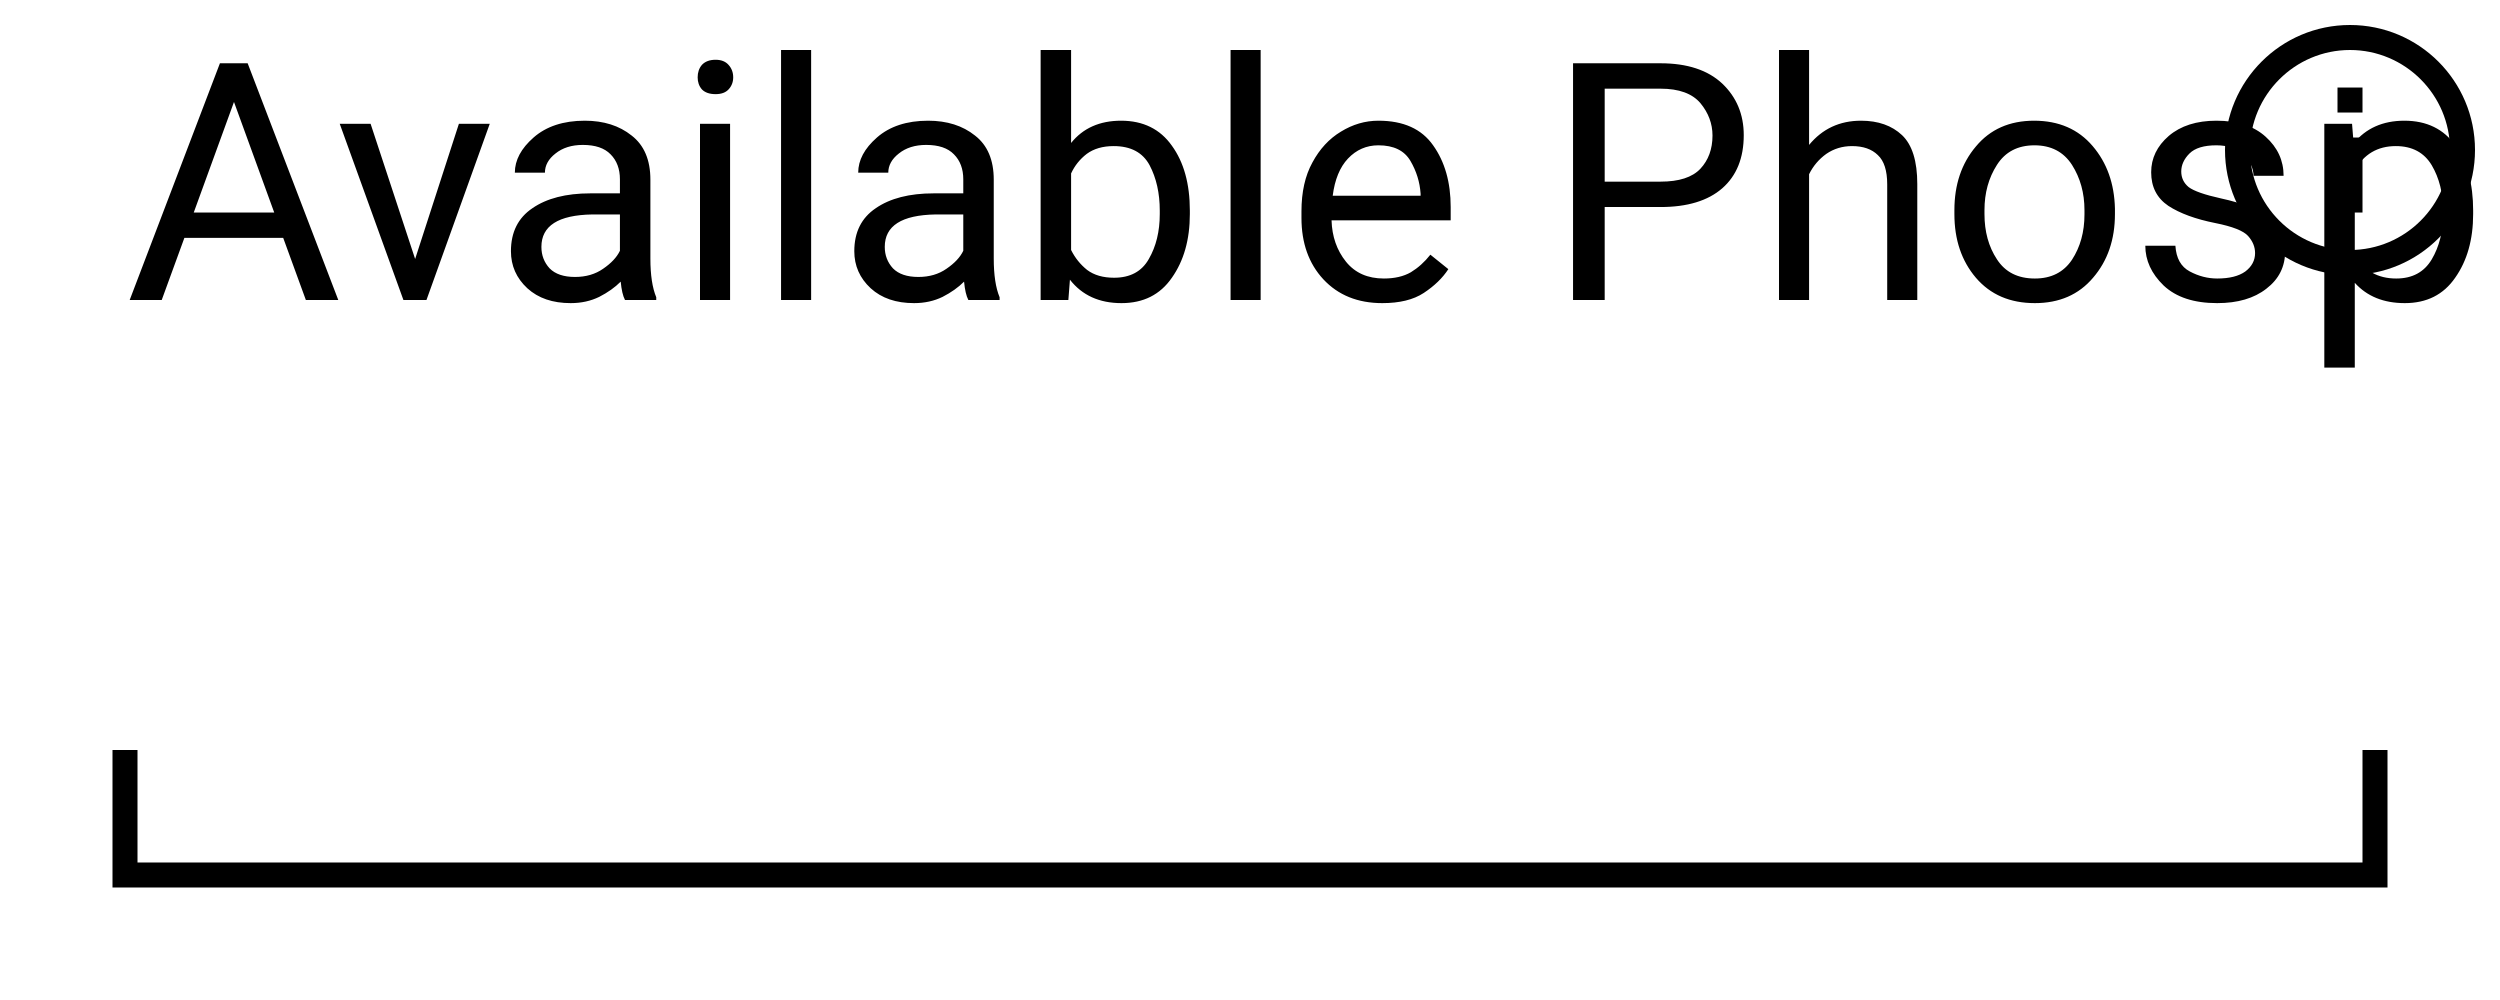
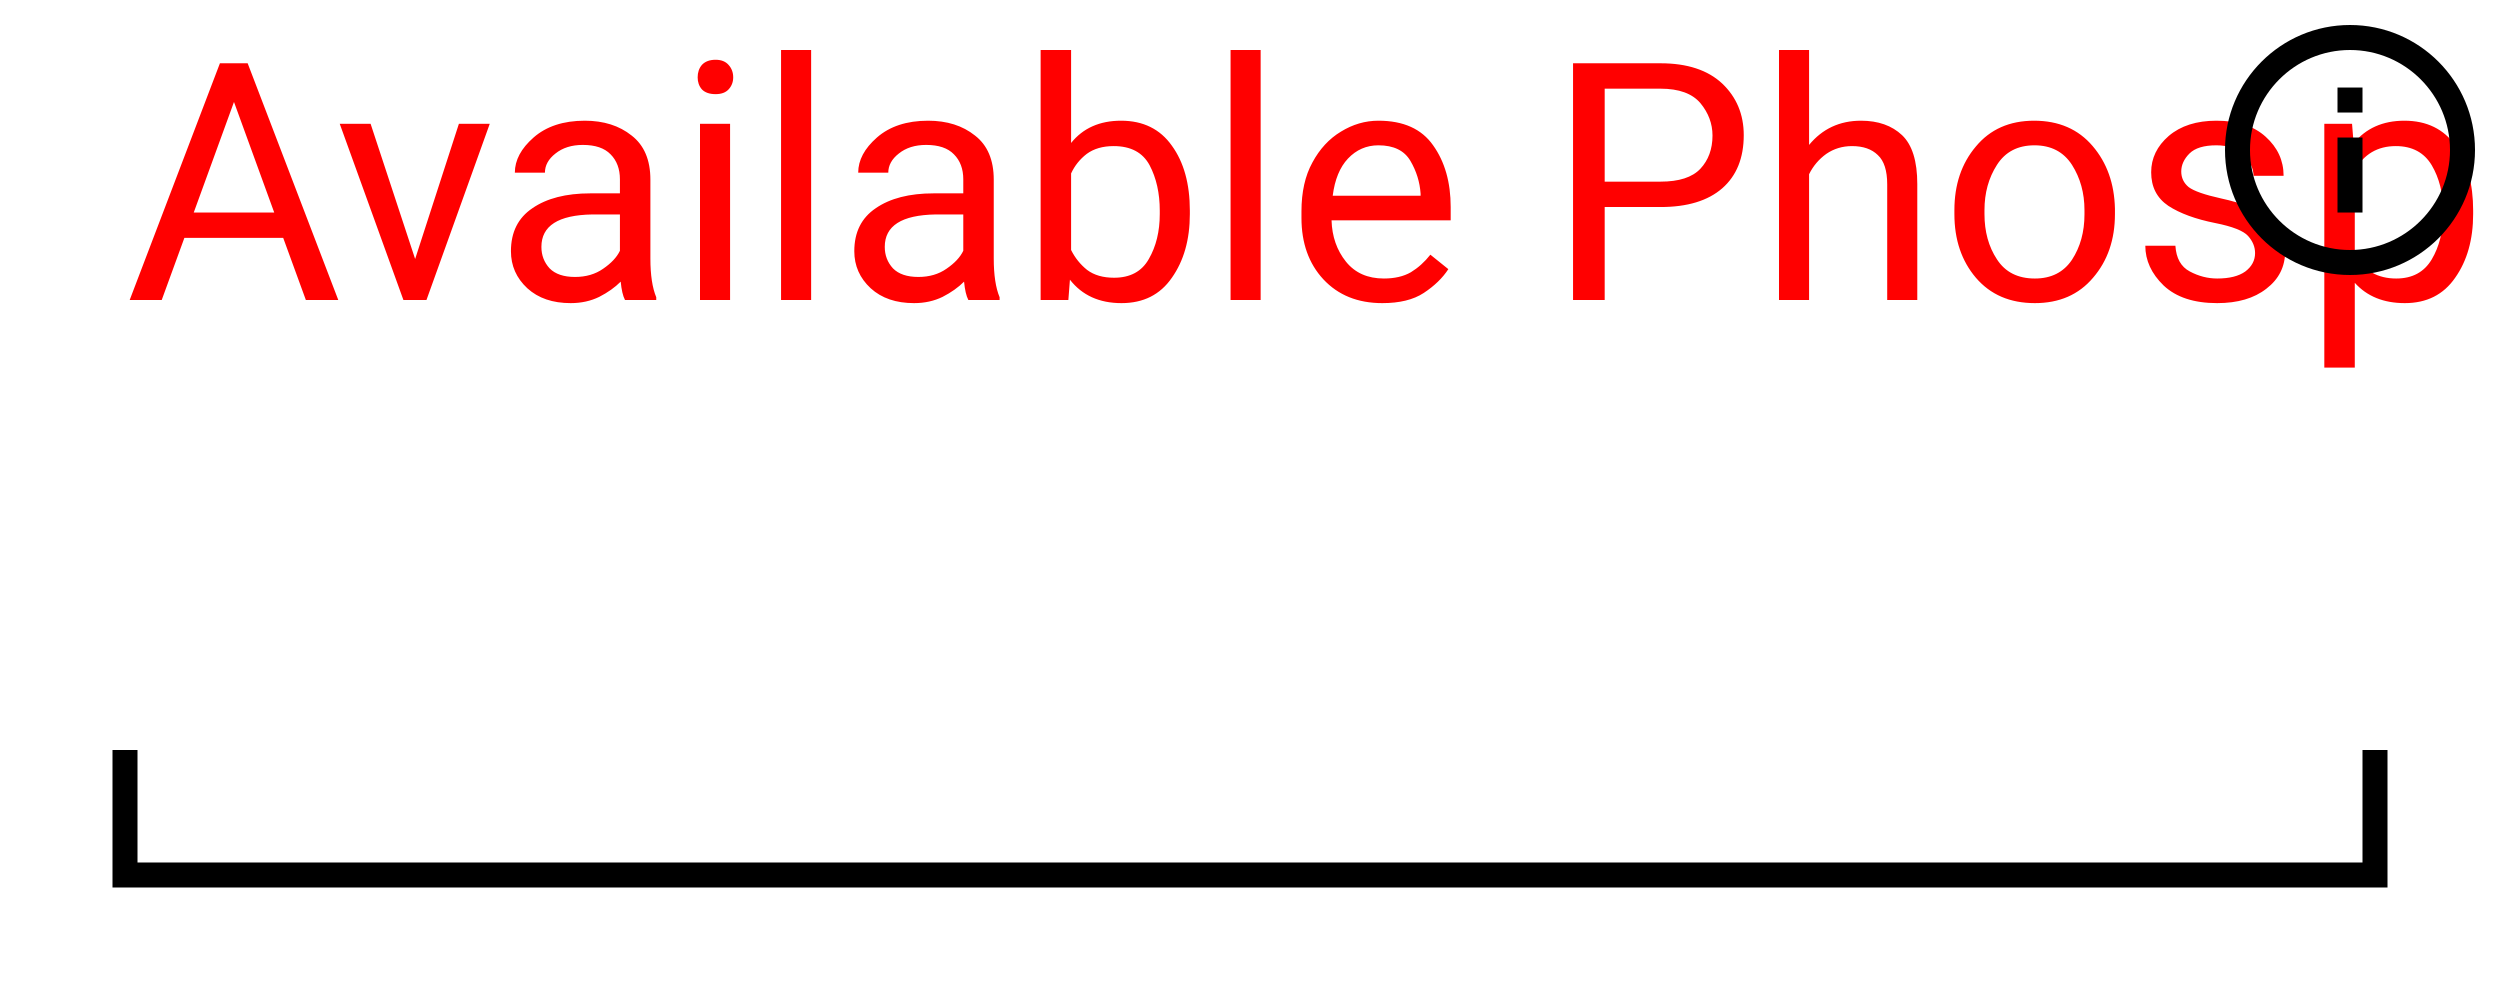
<svg xmlns="http://www.w3.org/2000/svg" width="100" height="40" version="1.1">
  <style>
@font-face {
    font-family: 'Roboto';
    src: url('/usr/share/fonts/truetype/roboto/Roboto.ttf') format('truetype');
    font-weight: normal;
    font-style: normal;
}

</style>
  <rect x="0" y="0" width="100" height="40" fill="white" stroke-width="0" />
  <path d="M 5 30 L 5 35 L 95 35 L 95 30" stroke="black" fill="white" stroke-width="1" />
-   <text x="5" y="12" font-family="Roboto" font-size="10pt" fill="black"> Available Phosphate (mg/L) </text>
- stroke black
- fill black
+   <text x="5" y="12" font-family="Roboto" font-size="10pt" fill="red"> Available Phosphate (mg/L) </text>
+ stroke red
+ fill red
stroke-width 0
stroke-opacity 0
font-size 16
<g transform="translate(88,0) scale(.5)">
    <path width="20" height="20" x="60" y="4" d="M11,9H13V7H11M12,20C7.59,20 4,16.41 4,12C4,7.59 7.59,4 12,4C16.41,4 20,7.59 20,12C20,16.41 16.41,20 12,20M12,2A10,10 0 0,0 2,12A10,10 0 0,0 12,22A10,10 0 0,0 22,12A10,10 0 0,0 12,2M11,17H13V11H11V17Z" />
  </g>
</svg>
